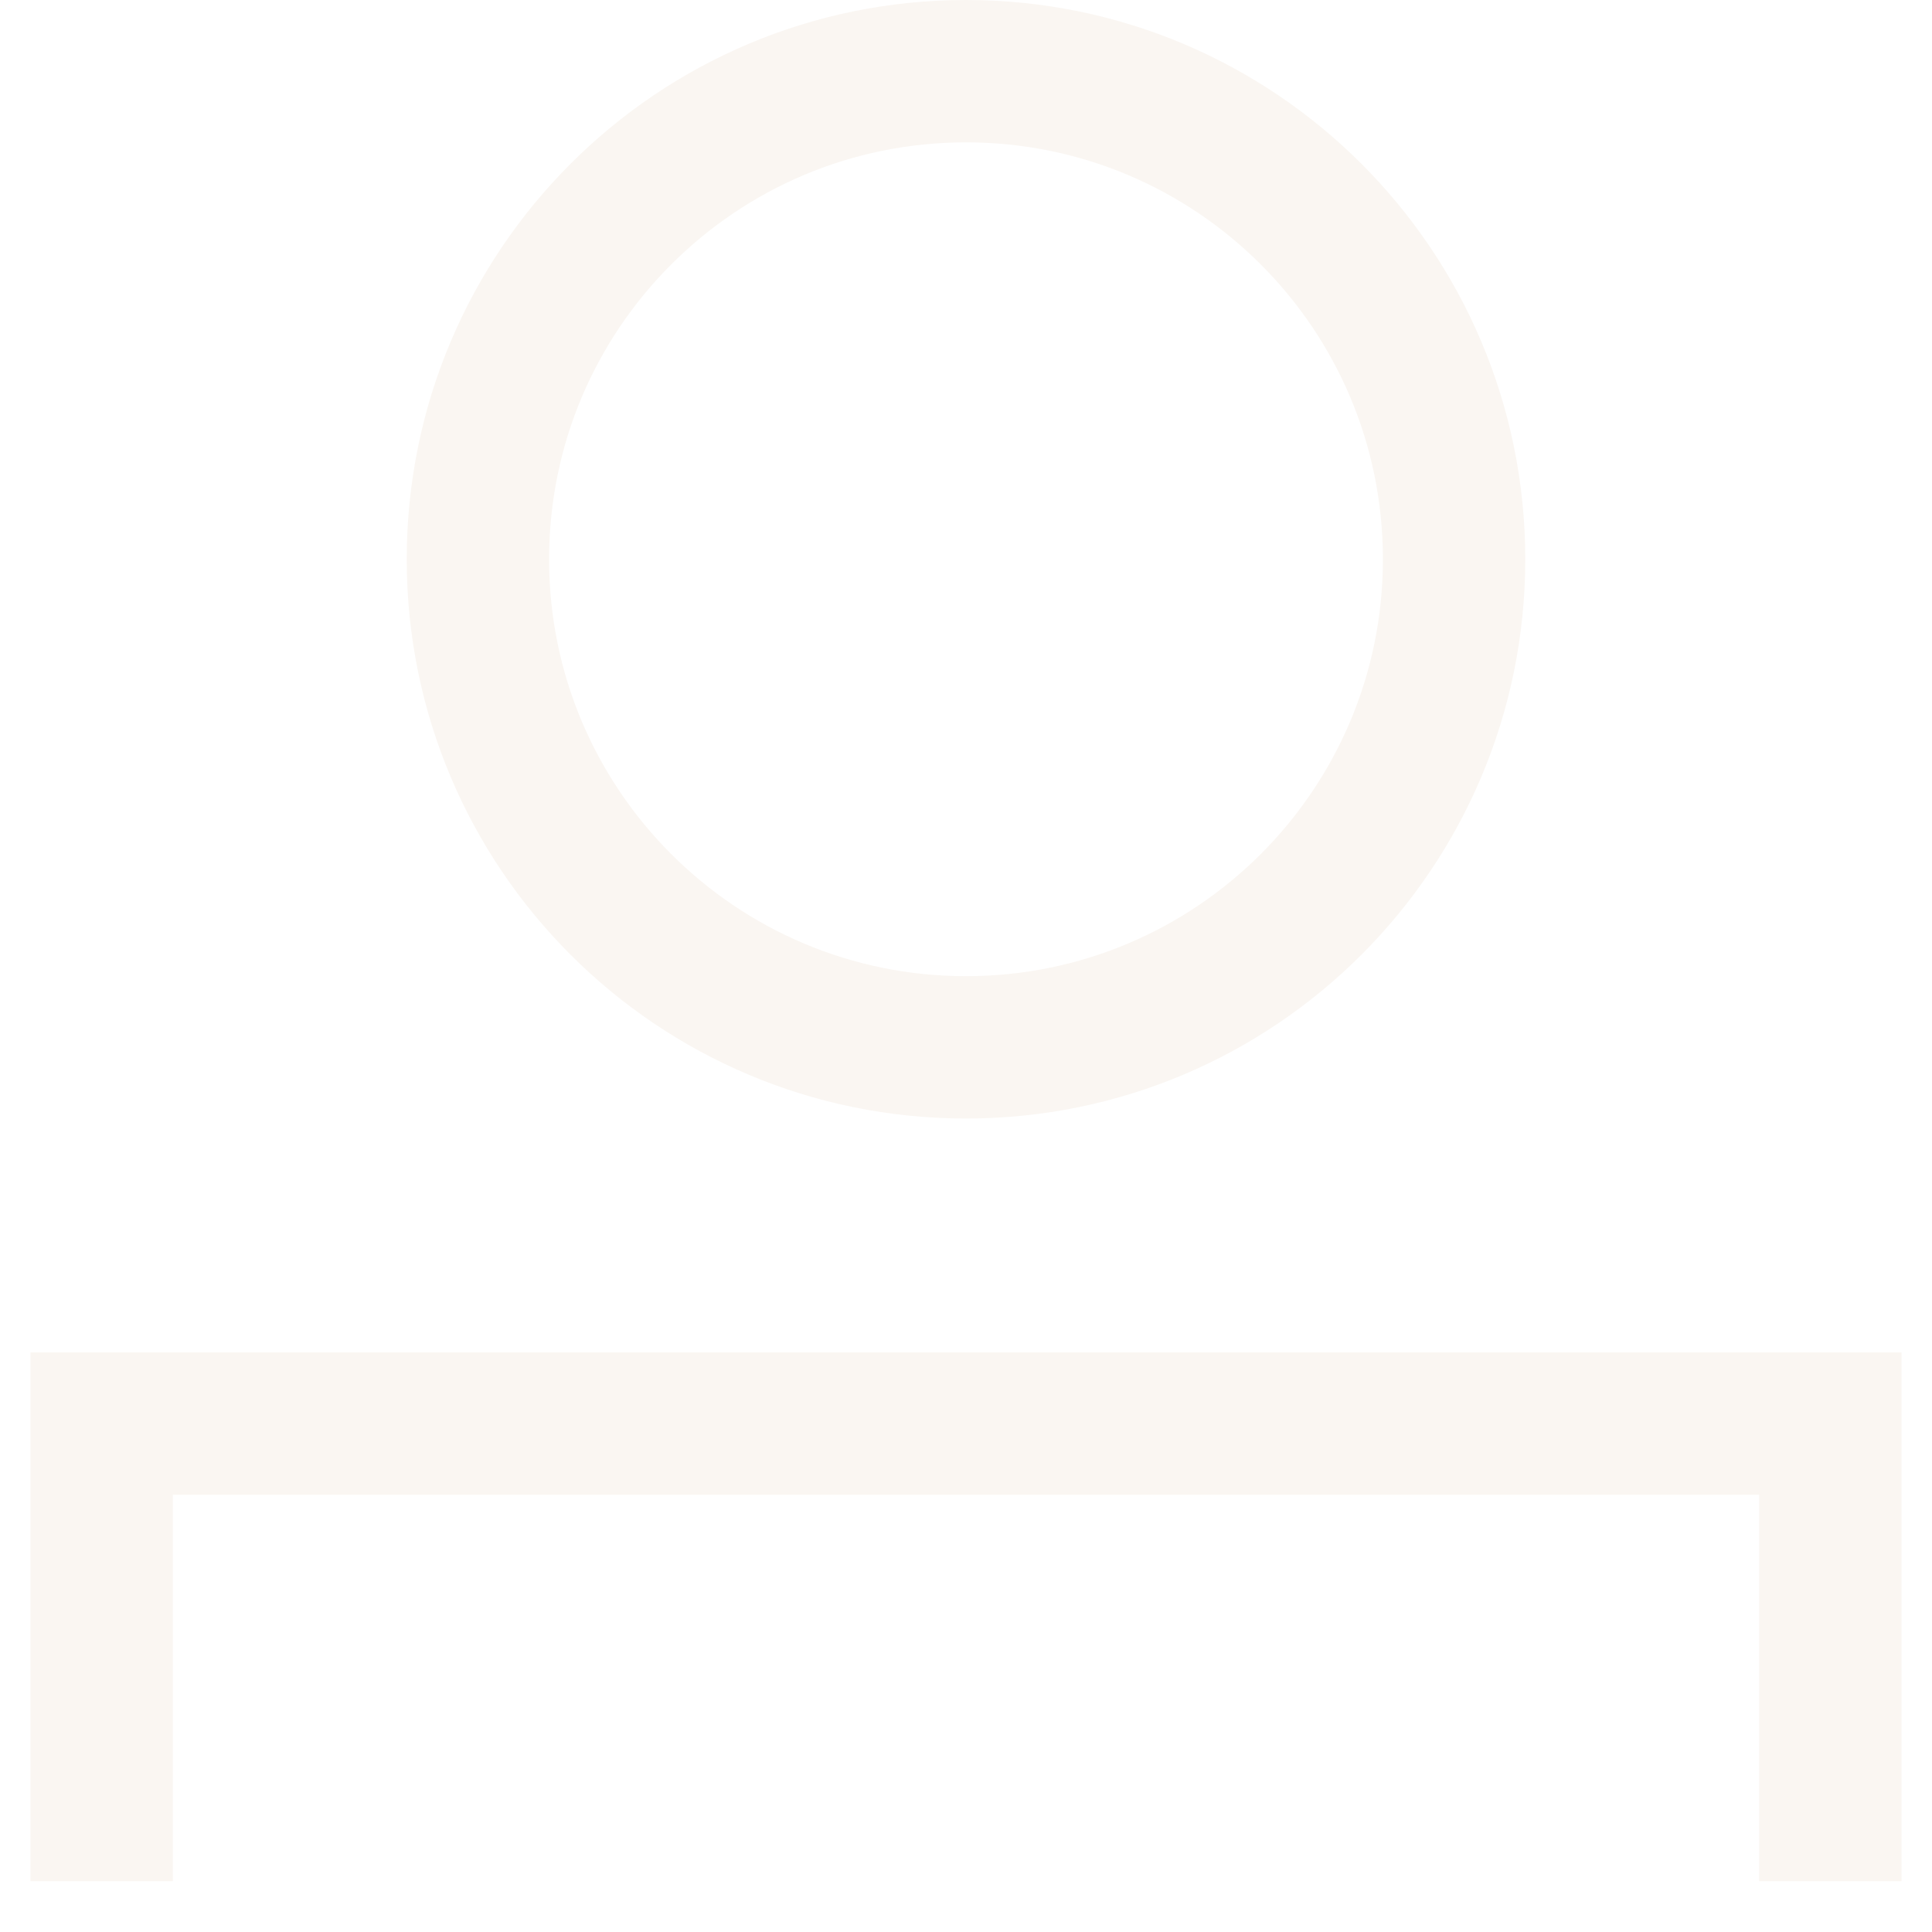
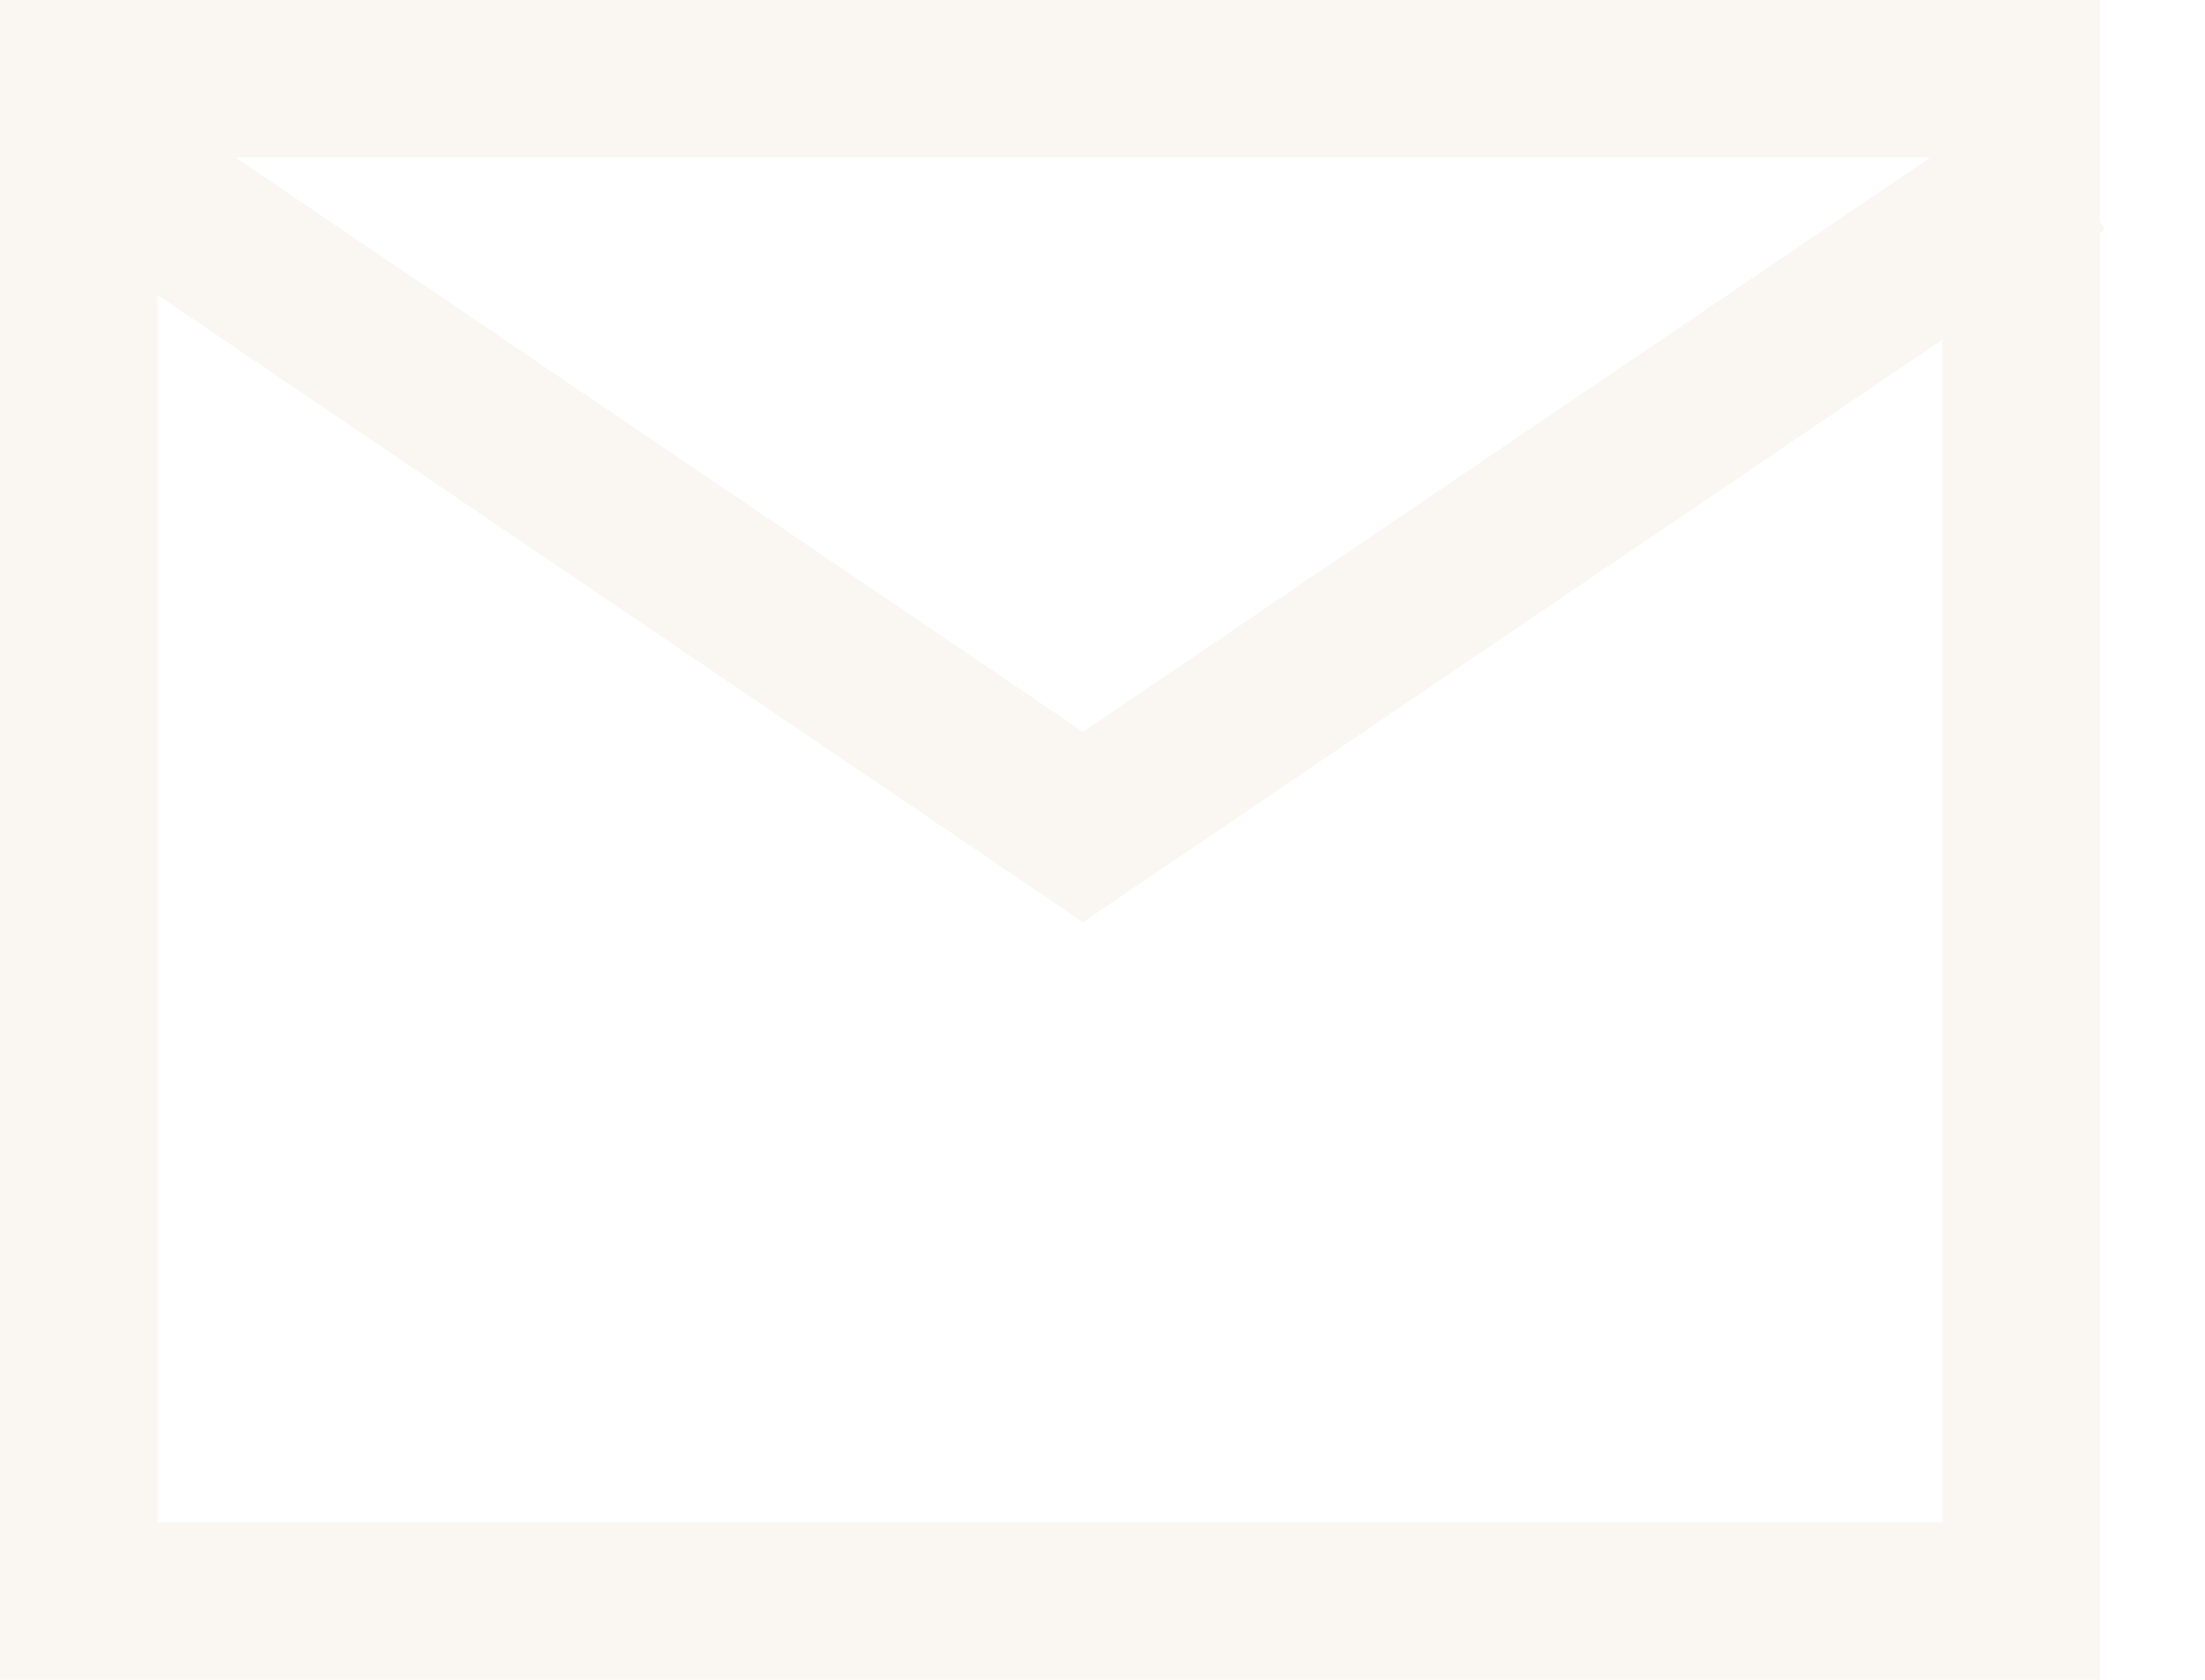
- <svg xmlns="http://www.w3.org/2000/svg" width="19" height="19" viewBox="0 0 19 19" fill="none">
-   <path d="M18 18.5V14H1V18.5" stroke="#FAF6F2" stroke-width="1.4" />
-   <circle cx="9.5" cy="5.5" r="4.8" stroke="#FAF6F2" stroke-width="1.4" />
+ <svg xmlns="http://www.w3.org/2000/svg" width="21" height="16" viewBox="0 0 21 16" fill="none">
+   <path fill-rule="evenodd" clip-rule="evenodd" d="M18.5 3.234L10.735 8.498L10.314 8.784L9.893 8.498L1.5 2.809V14.5H18.5V3.234ZM2.243 1.5L10.314 6.971L18.385 1.5H2.243ZM0 0H1.5H18.5H20V1.5V2.113L20.048 2.185L20 2.217V14.5V16H18.5H1.5H0V14.5V1.5V0Z" fill="#FAF6F2" />
</svg>
